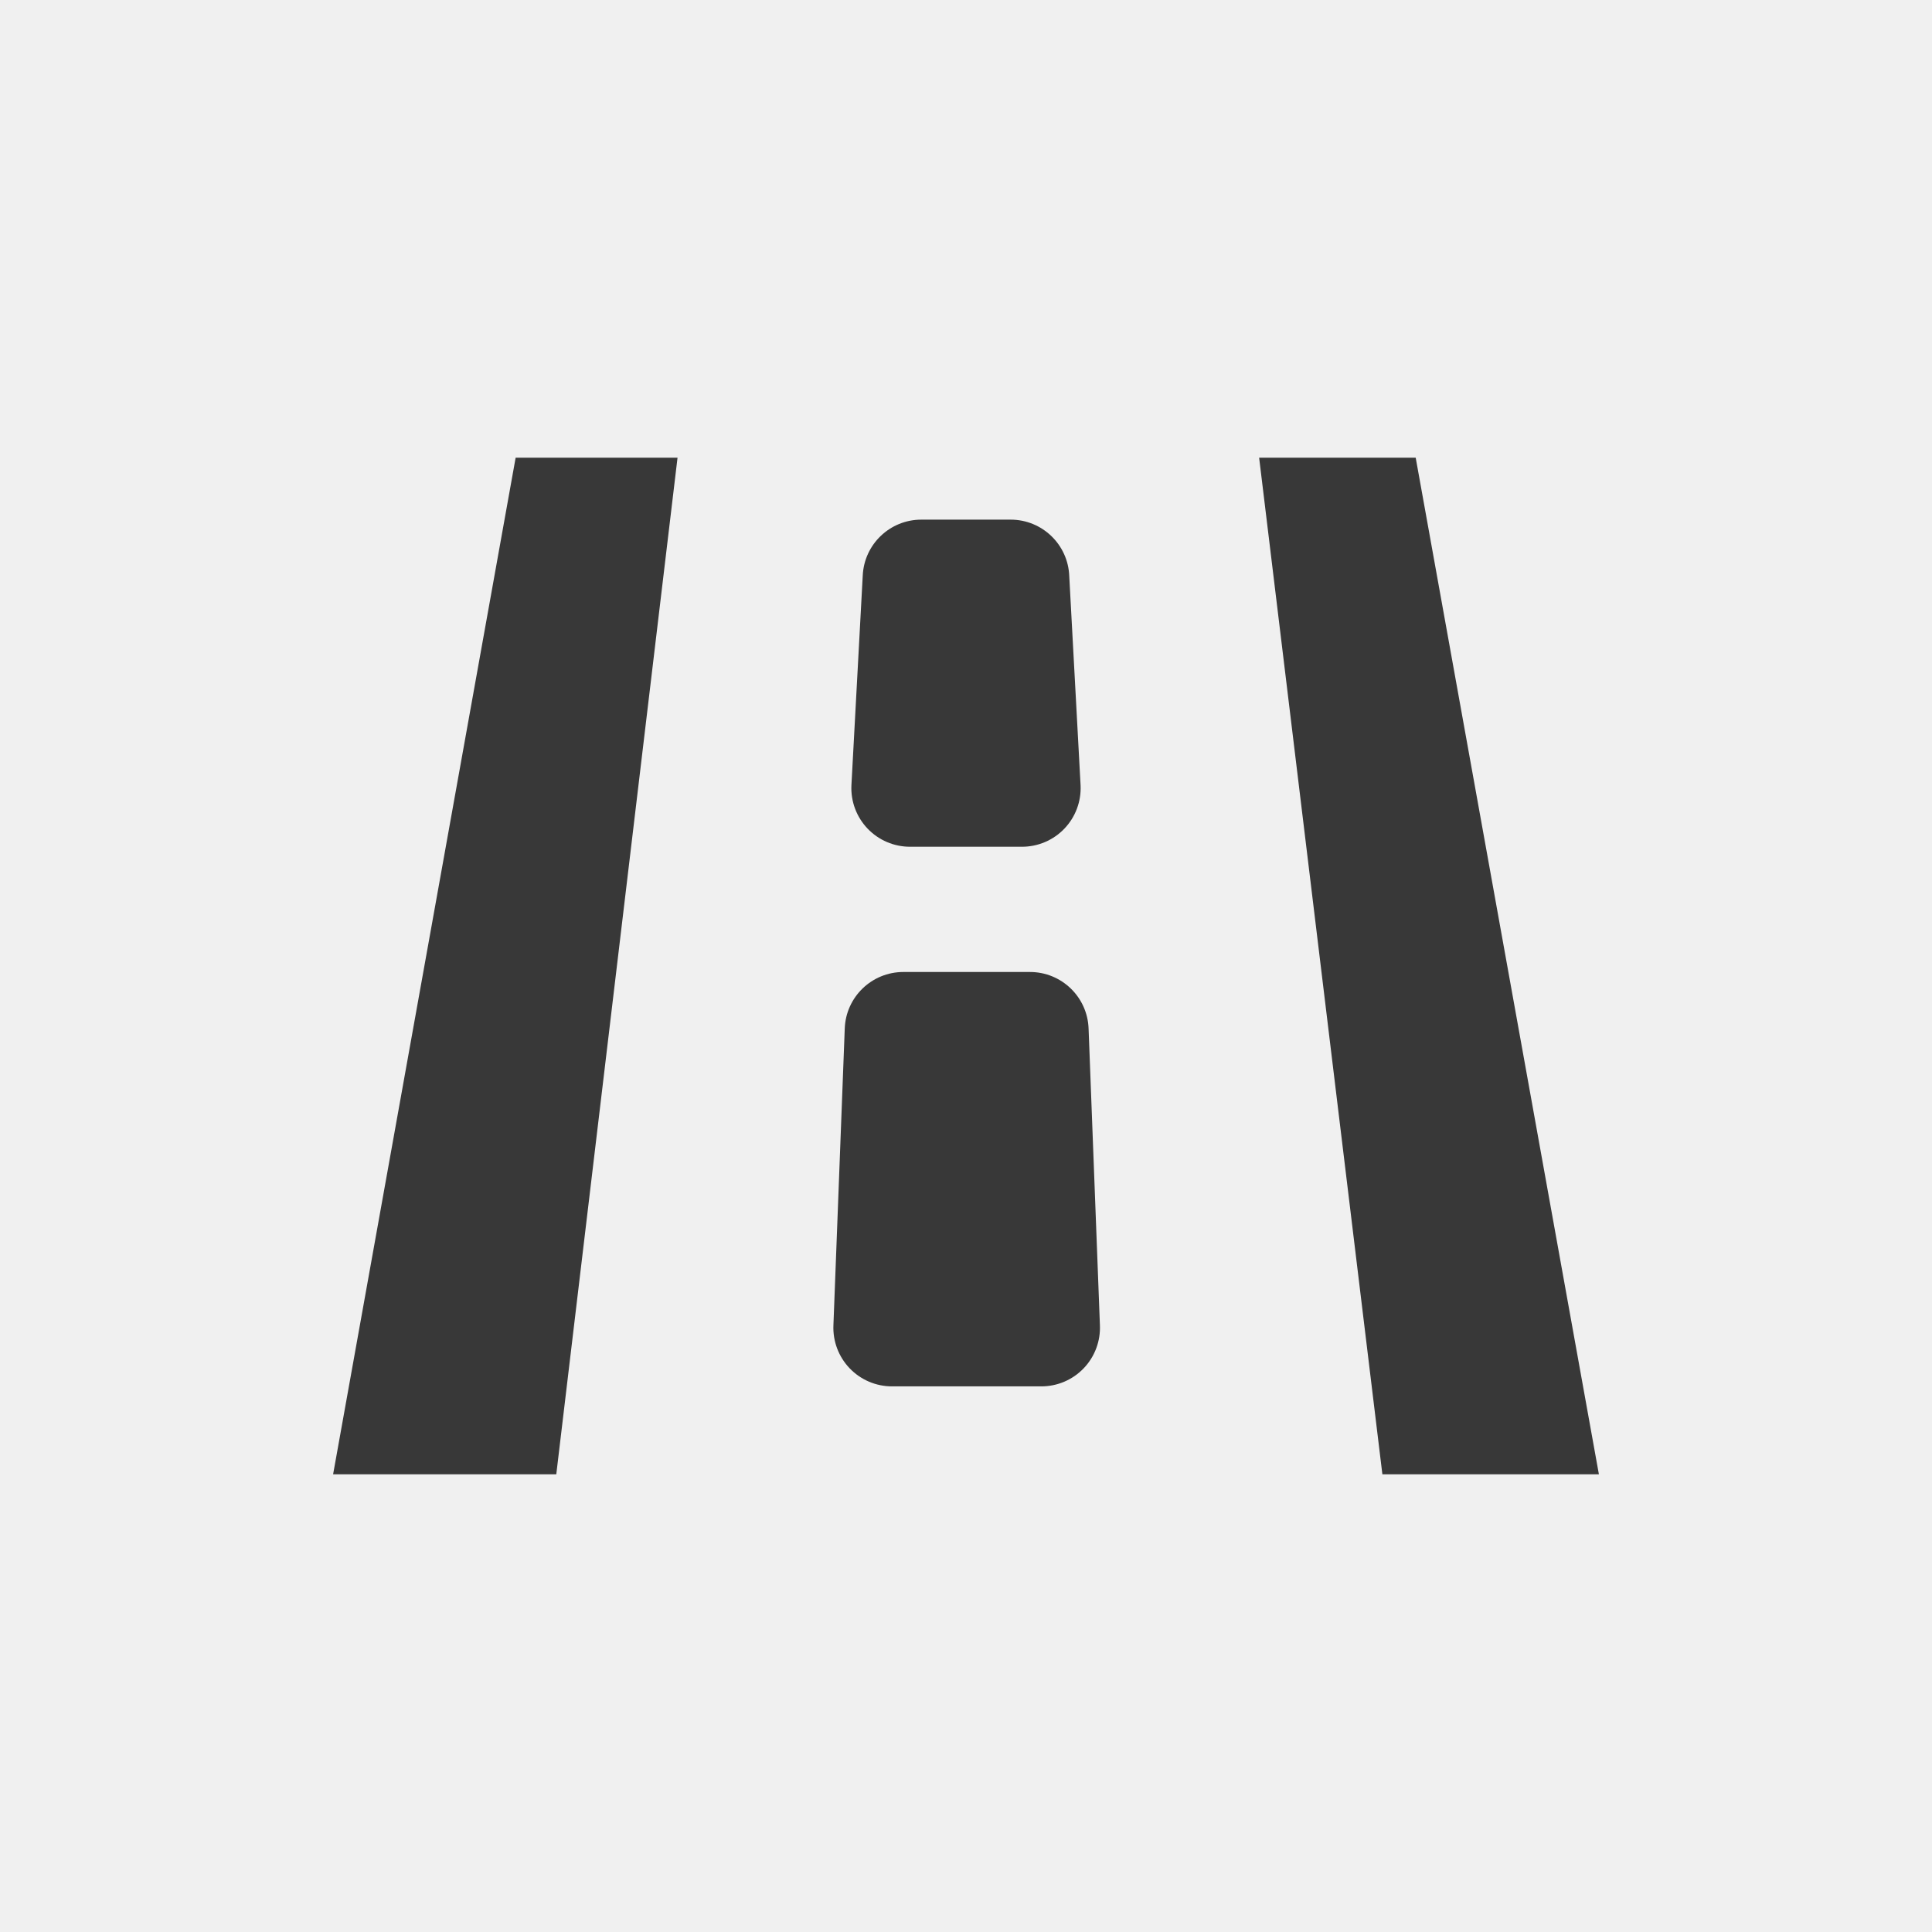
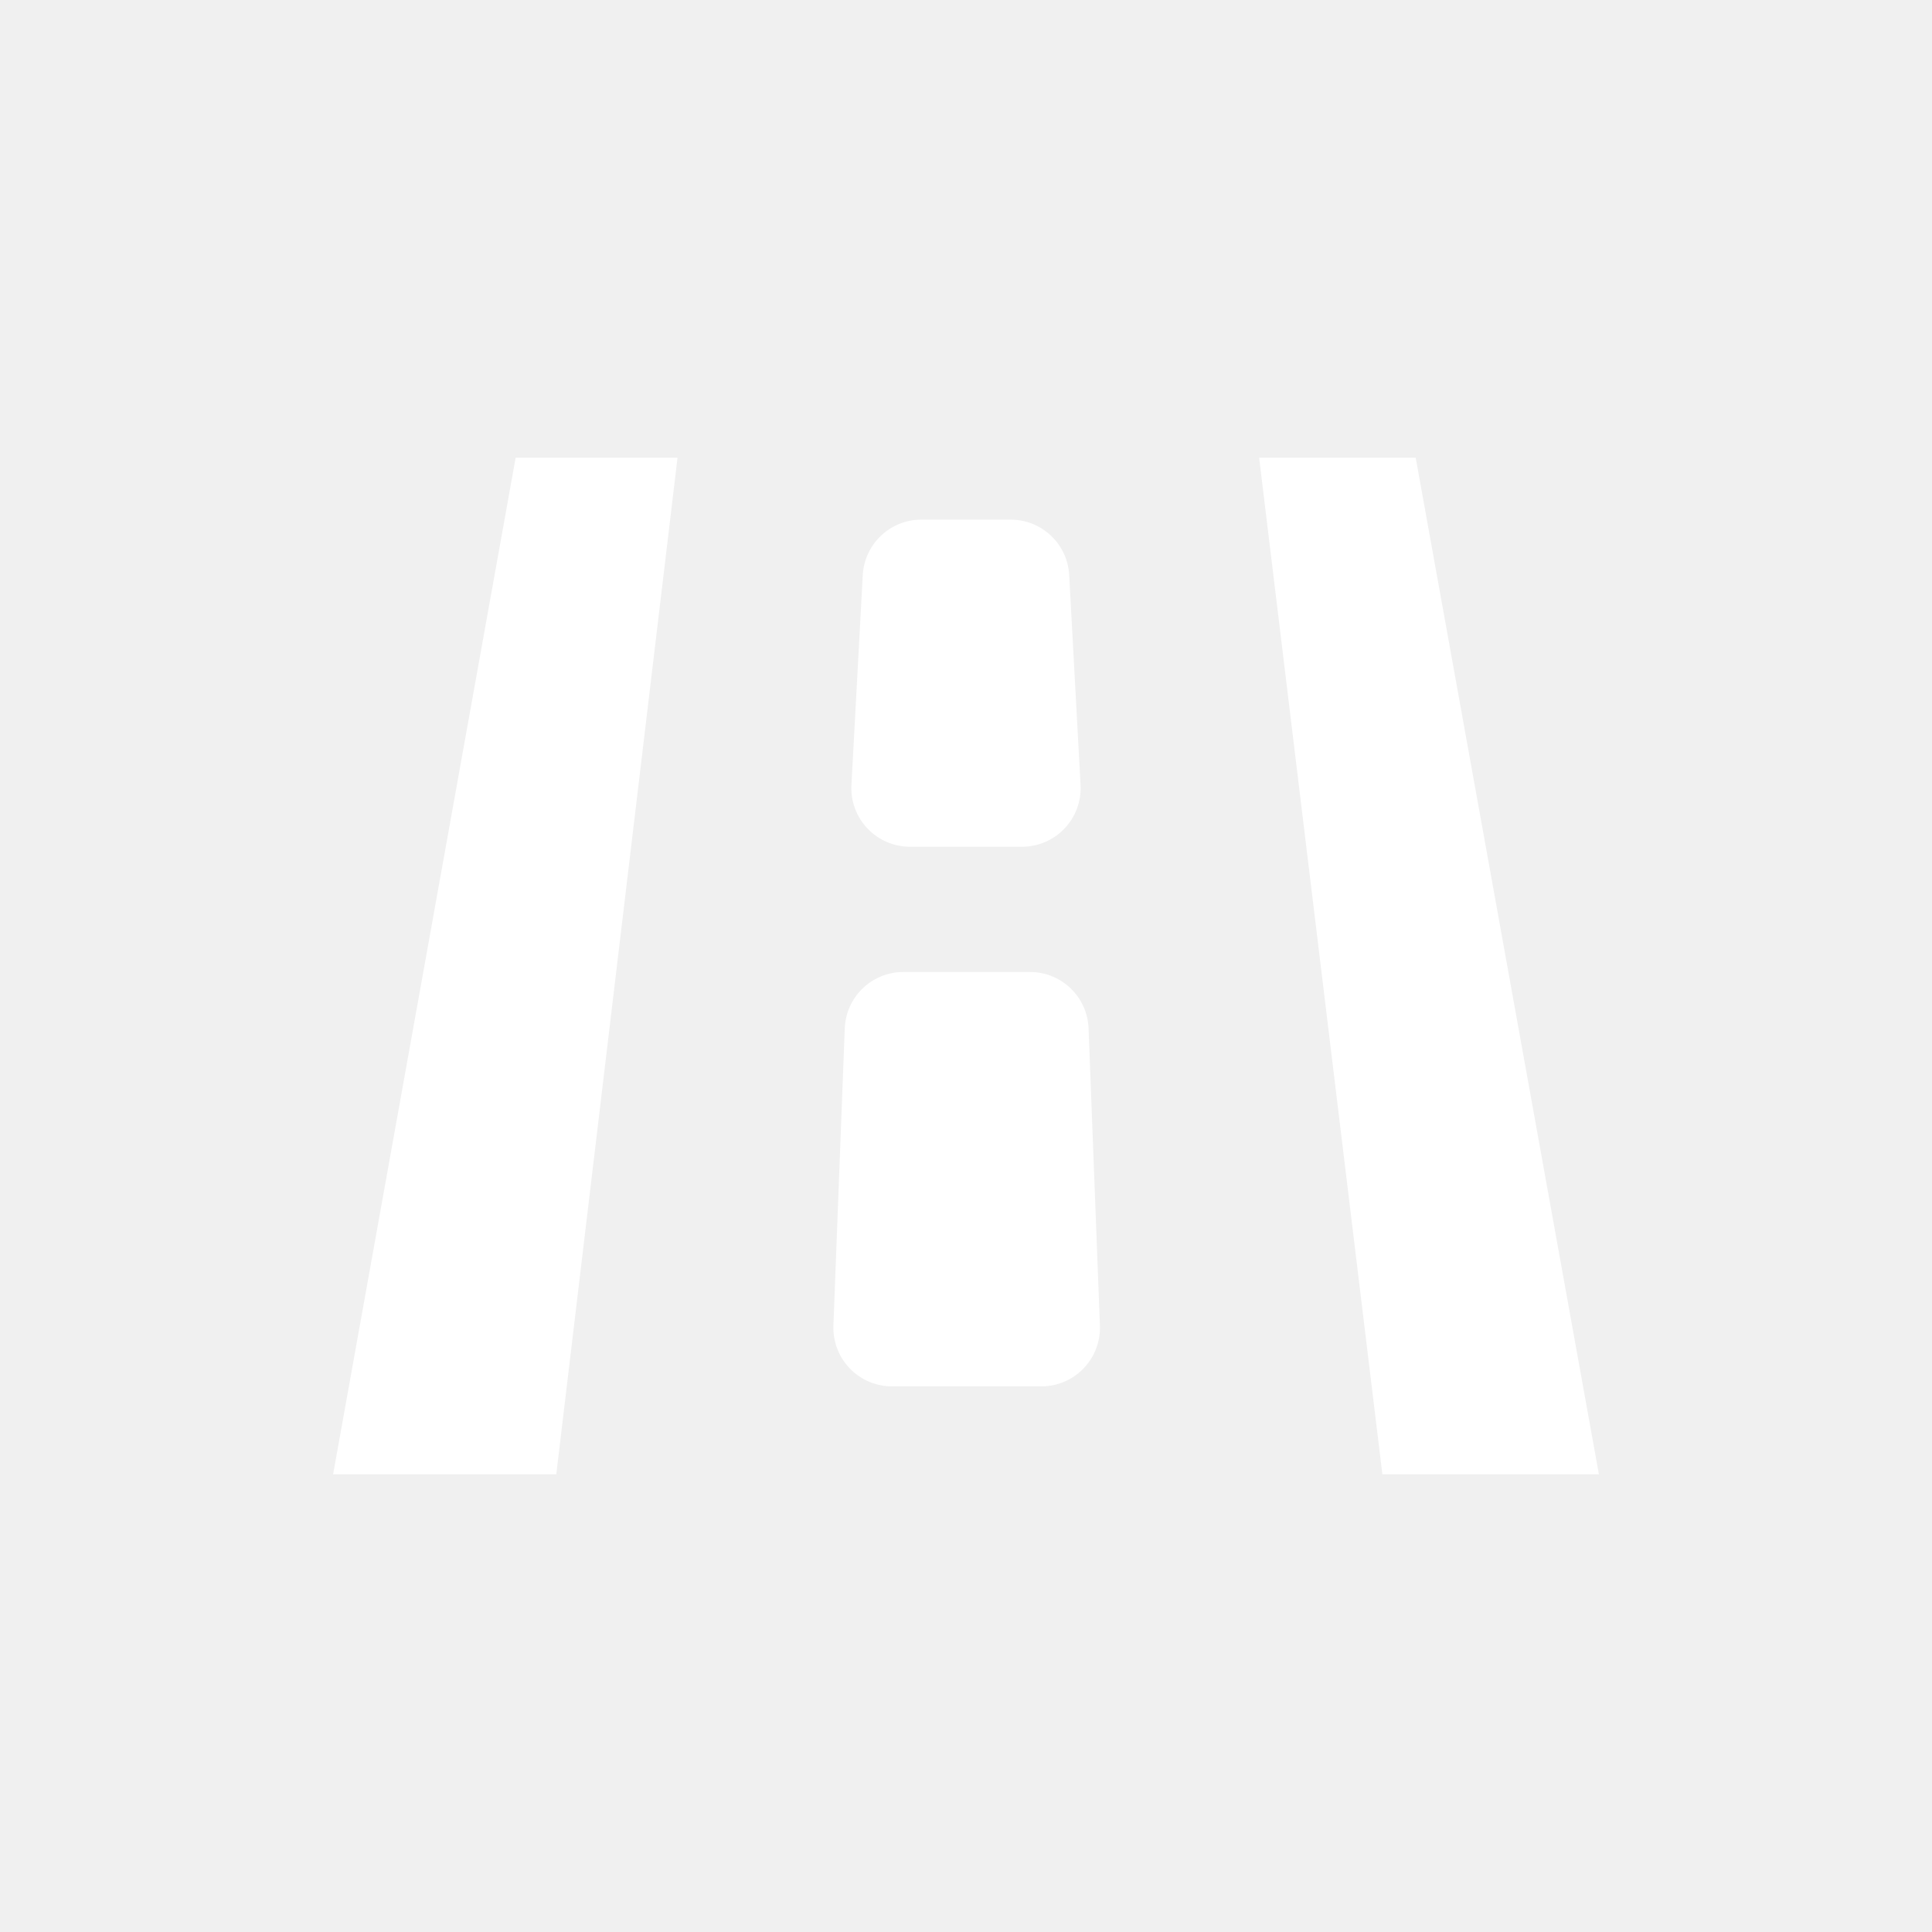
<svg xmlns="http://www.w3.org/2000/svg" id="Layer_2" data-name="Layer 2" width="25" height="25" viewBox="0 0 29 29">
-   <path d="M24,22.13H20.75L18.9,6.87h2.35Z" style="fill: #383838" />
-   <path d="M15.63,20.81H13.39a.88.88,0,0,1-.88-.92l.17-4.45a.88.88,0,0,1,.88-.85h1.9a.88.88,0,0,1,.88.85l.17,4.45a.88.88,0,0,1-.88.92Z" style="fill: #383838" />
-   <path d="M15.34,12.71H13.66a.88.88,0,0,1-.88-.92l.17-3.15a.88.88,0,0,1,.88-.84h1.34a.88.88,0,0,1,.88.85l.17,3.14a.88.88,0,0,1-.88.92Z" style="fill: #383838" />
-   <path d="M8.35,22.13H5L7.74,6.87h2.43Z" style="fill: #383838" />
+   <path d="M24,22.13H20.75L18.9,6.87h2.35Z" style="fill: white" />
+   <path d="M15.63,20.81H13.39a.88.88,0,0,1-.88-.92l.17-4.45a.88.88,0,0,1,.88-.85h1.9a.88.88,0,0,1,.88.85l.17,4.45a.88.88,0,0,1-.88.92Z" style="fill: white" />
+   <path d="M15.34,12.71H13.66a.88.88,0,0,1-.88-.92l.17-3.15a.88.88,0,0,1,.88-.84h1.34a.88.88,0,0,1,.88.85l.17,3.14a.88.88,0,0,1-.88.92Z" style="fill: white" />
+   <path d="M8.35,22.13H5L7.74,6.87h2.43Z" style="fill: white" />
</svg>
